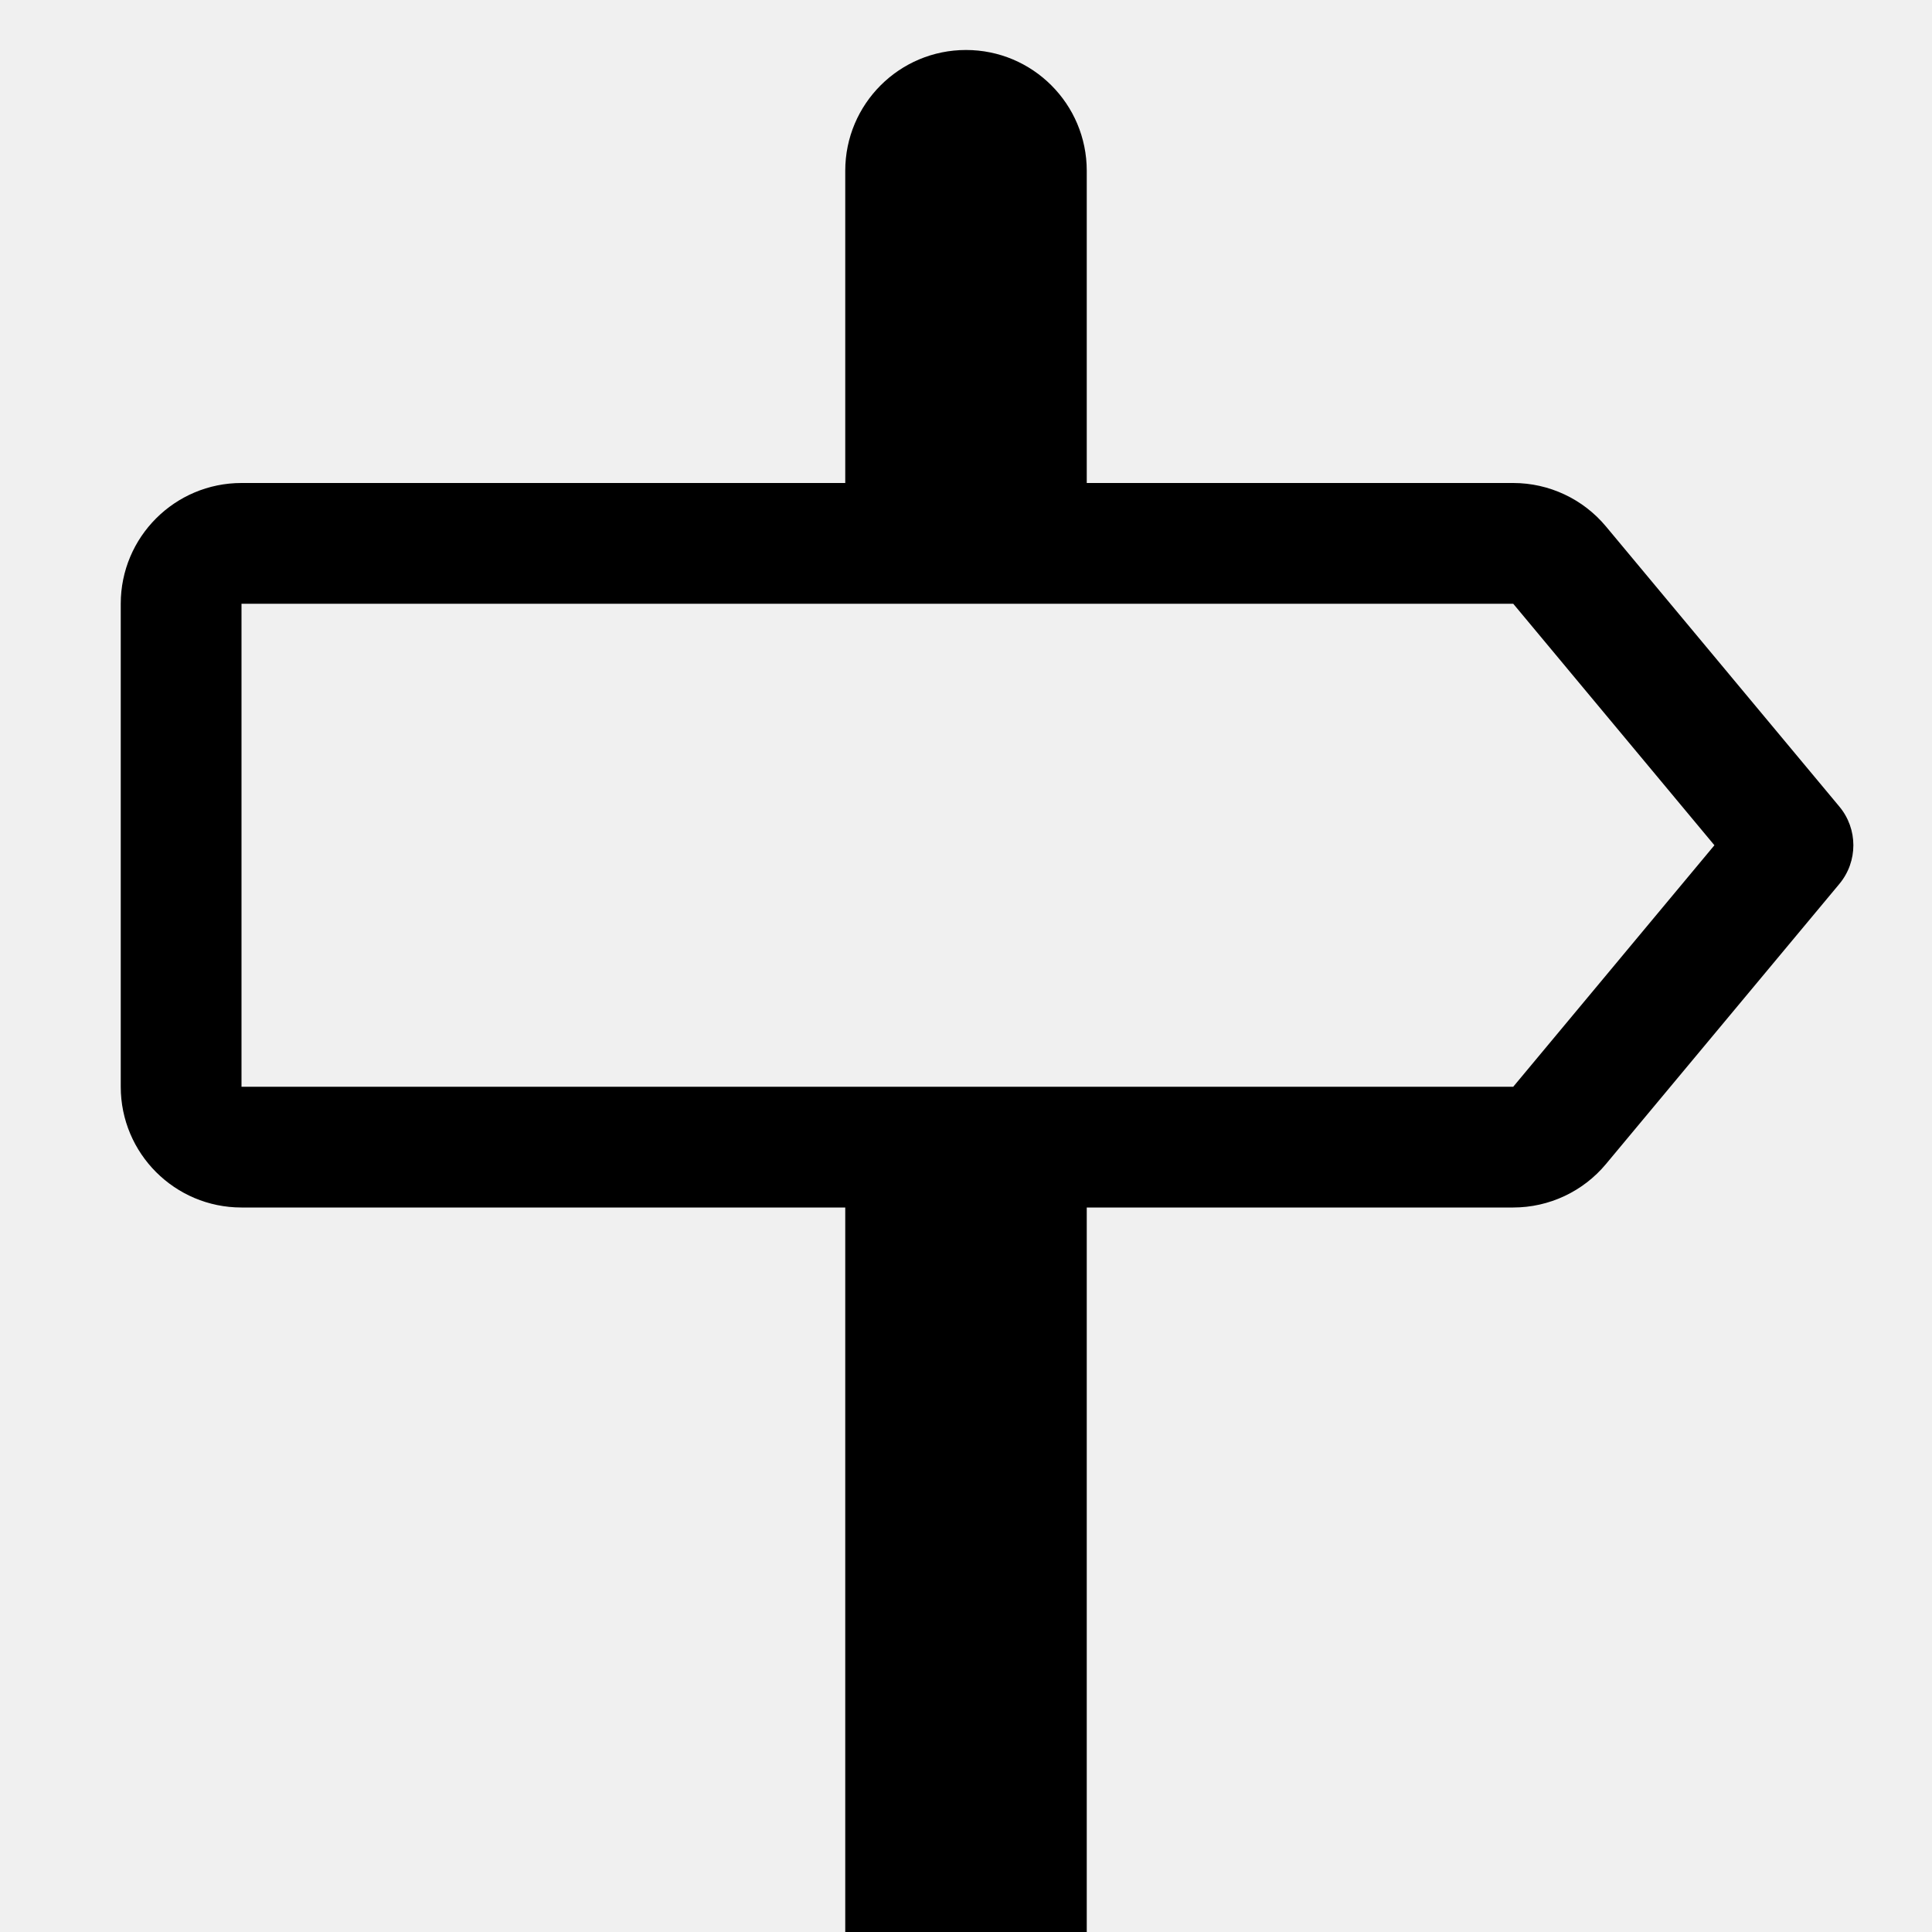
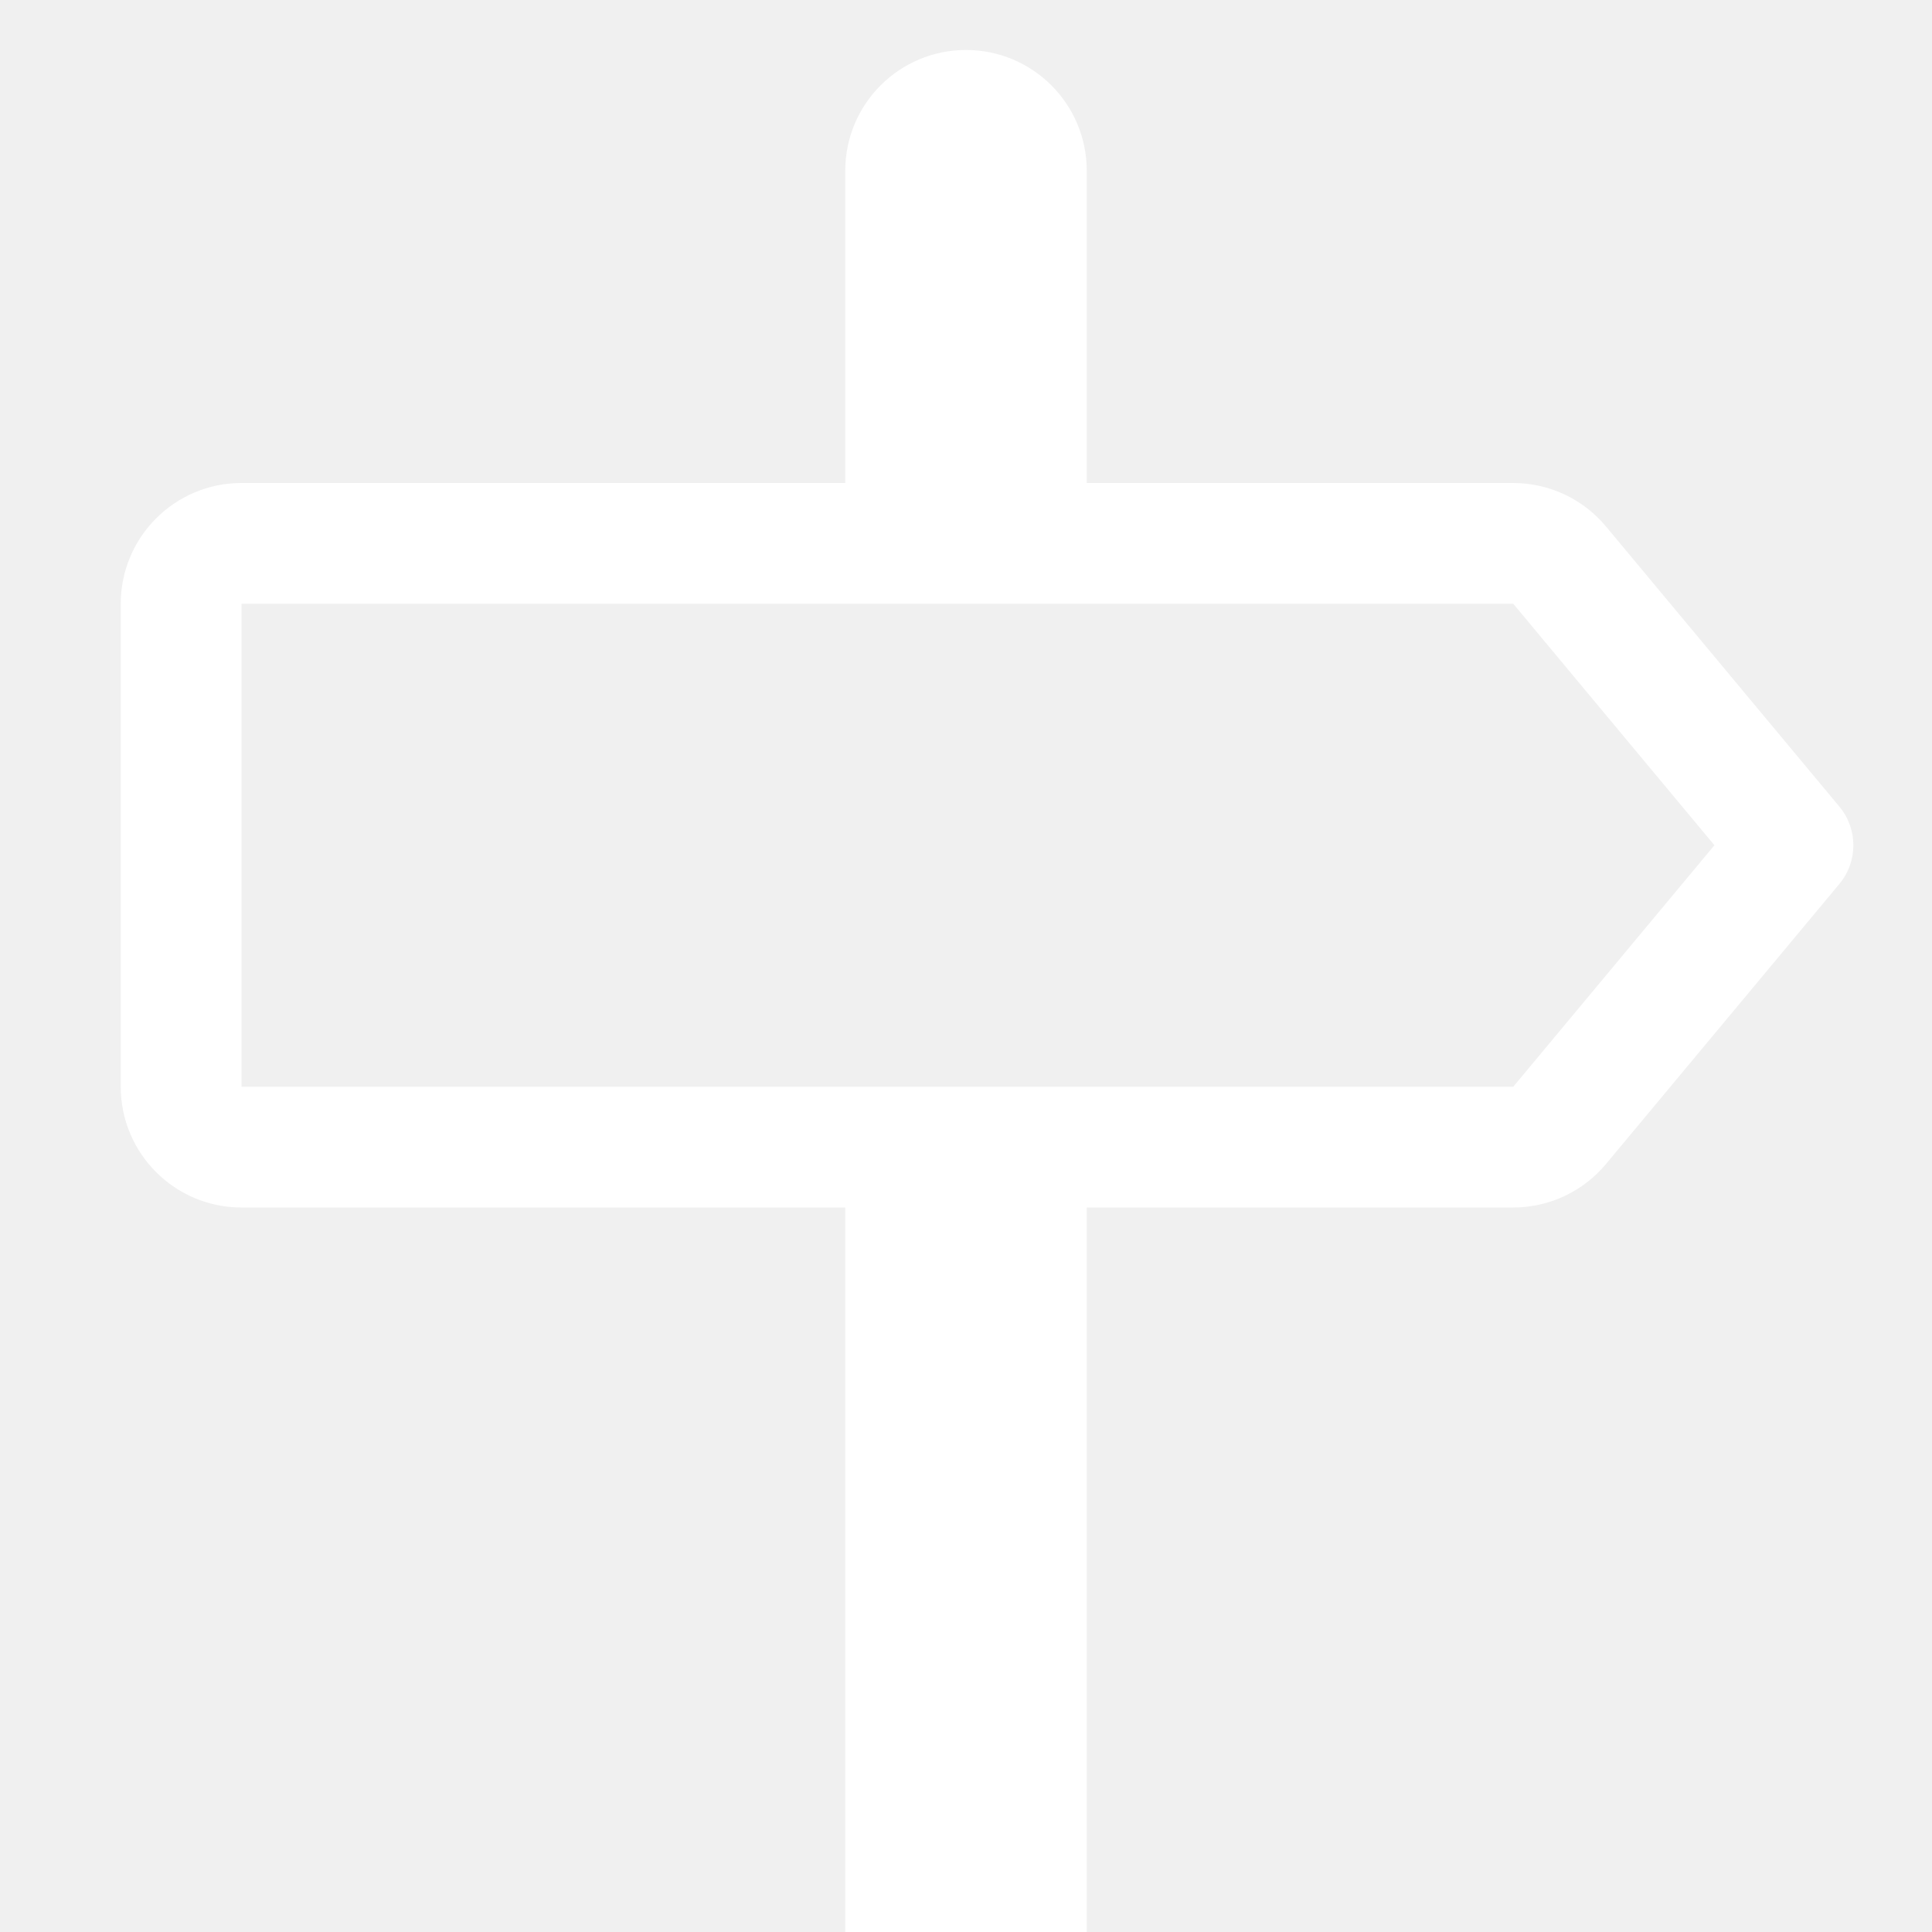
- <svg xmlns="http://www.w3.org/2000/svg" width="16" height="16" fill="currentColor" class="bi bi-signpost" viewBox="0 0 16 16">
+ <svg xmlns="http://www.w3.org/2000/svg" width="16" height="16" fill="#FFF" class="bi bi-signpost" viewBox="0 0 16 16">
  <path d="M7 1.414V4H2a1 1 0 0 0-1 1v4a1 1 0 0 0 1 1h5v6h2v-6h3.532a1 1 0 0 0 .768-.36l1.933-2.32a.5.5 0 0 0 0-.64L13.3 4.36a1 1 0 0 0-.768-.36H9V1.414a1 1 0 0 0-2 0M12.532 5l1.666 2-1.666 2H2V5z" />
</svg>
